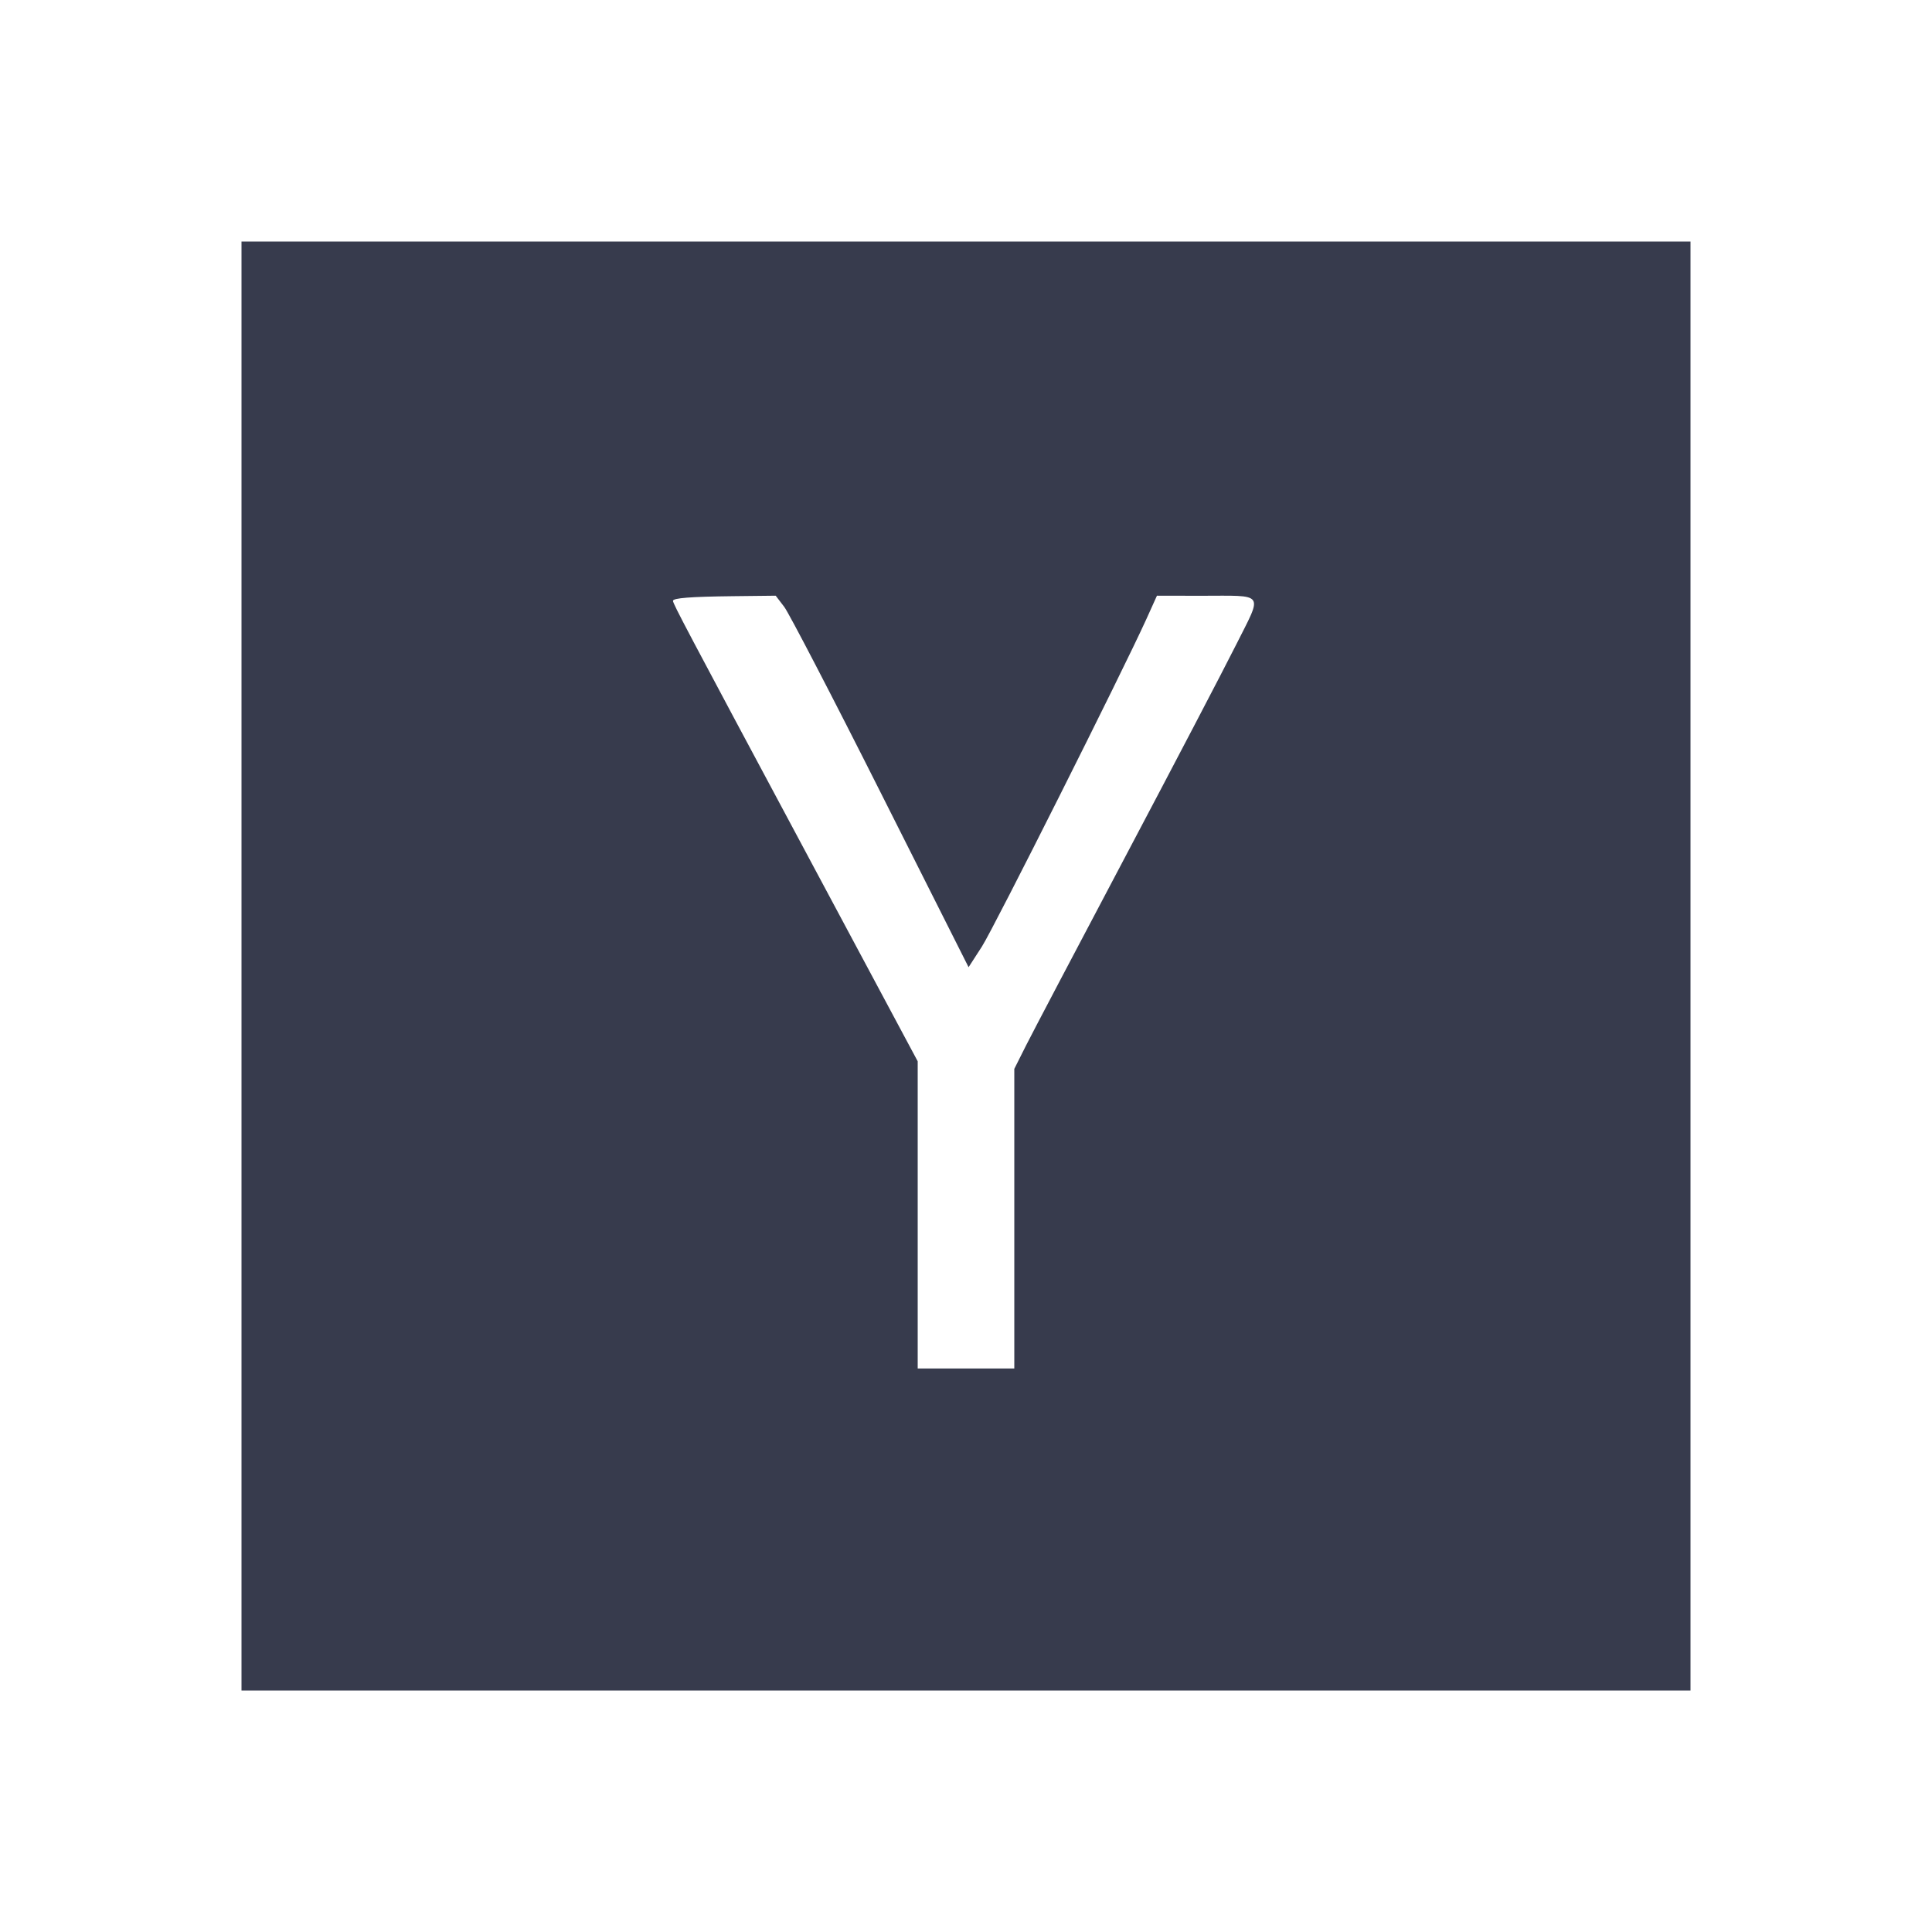
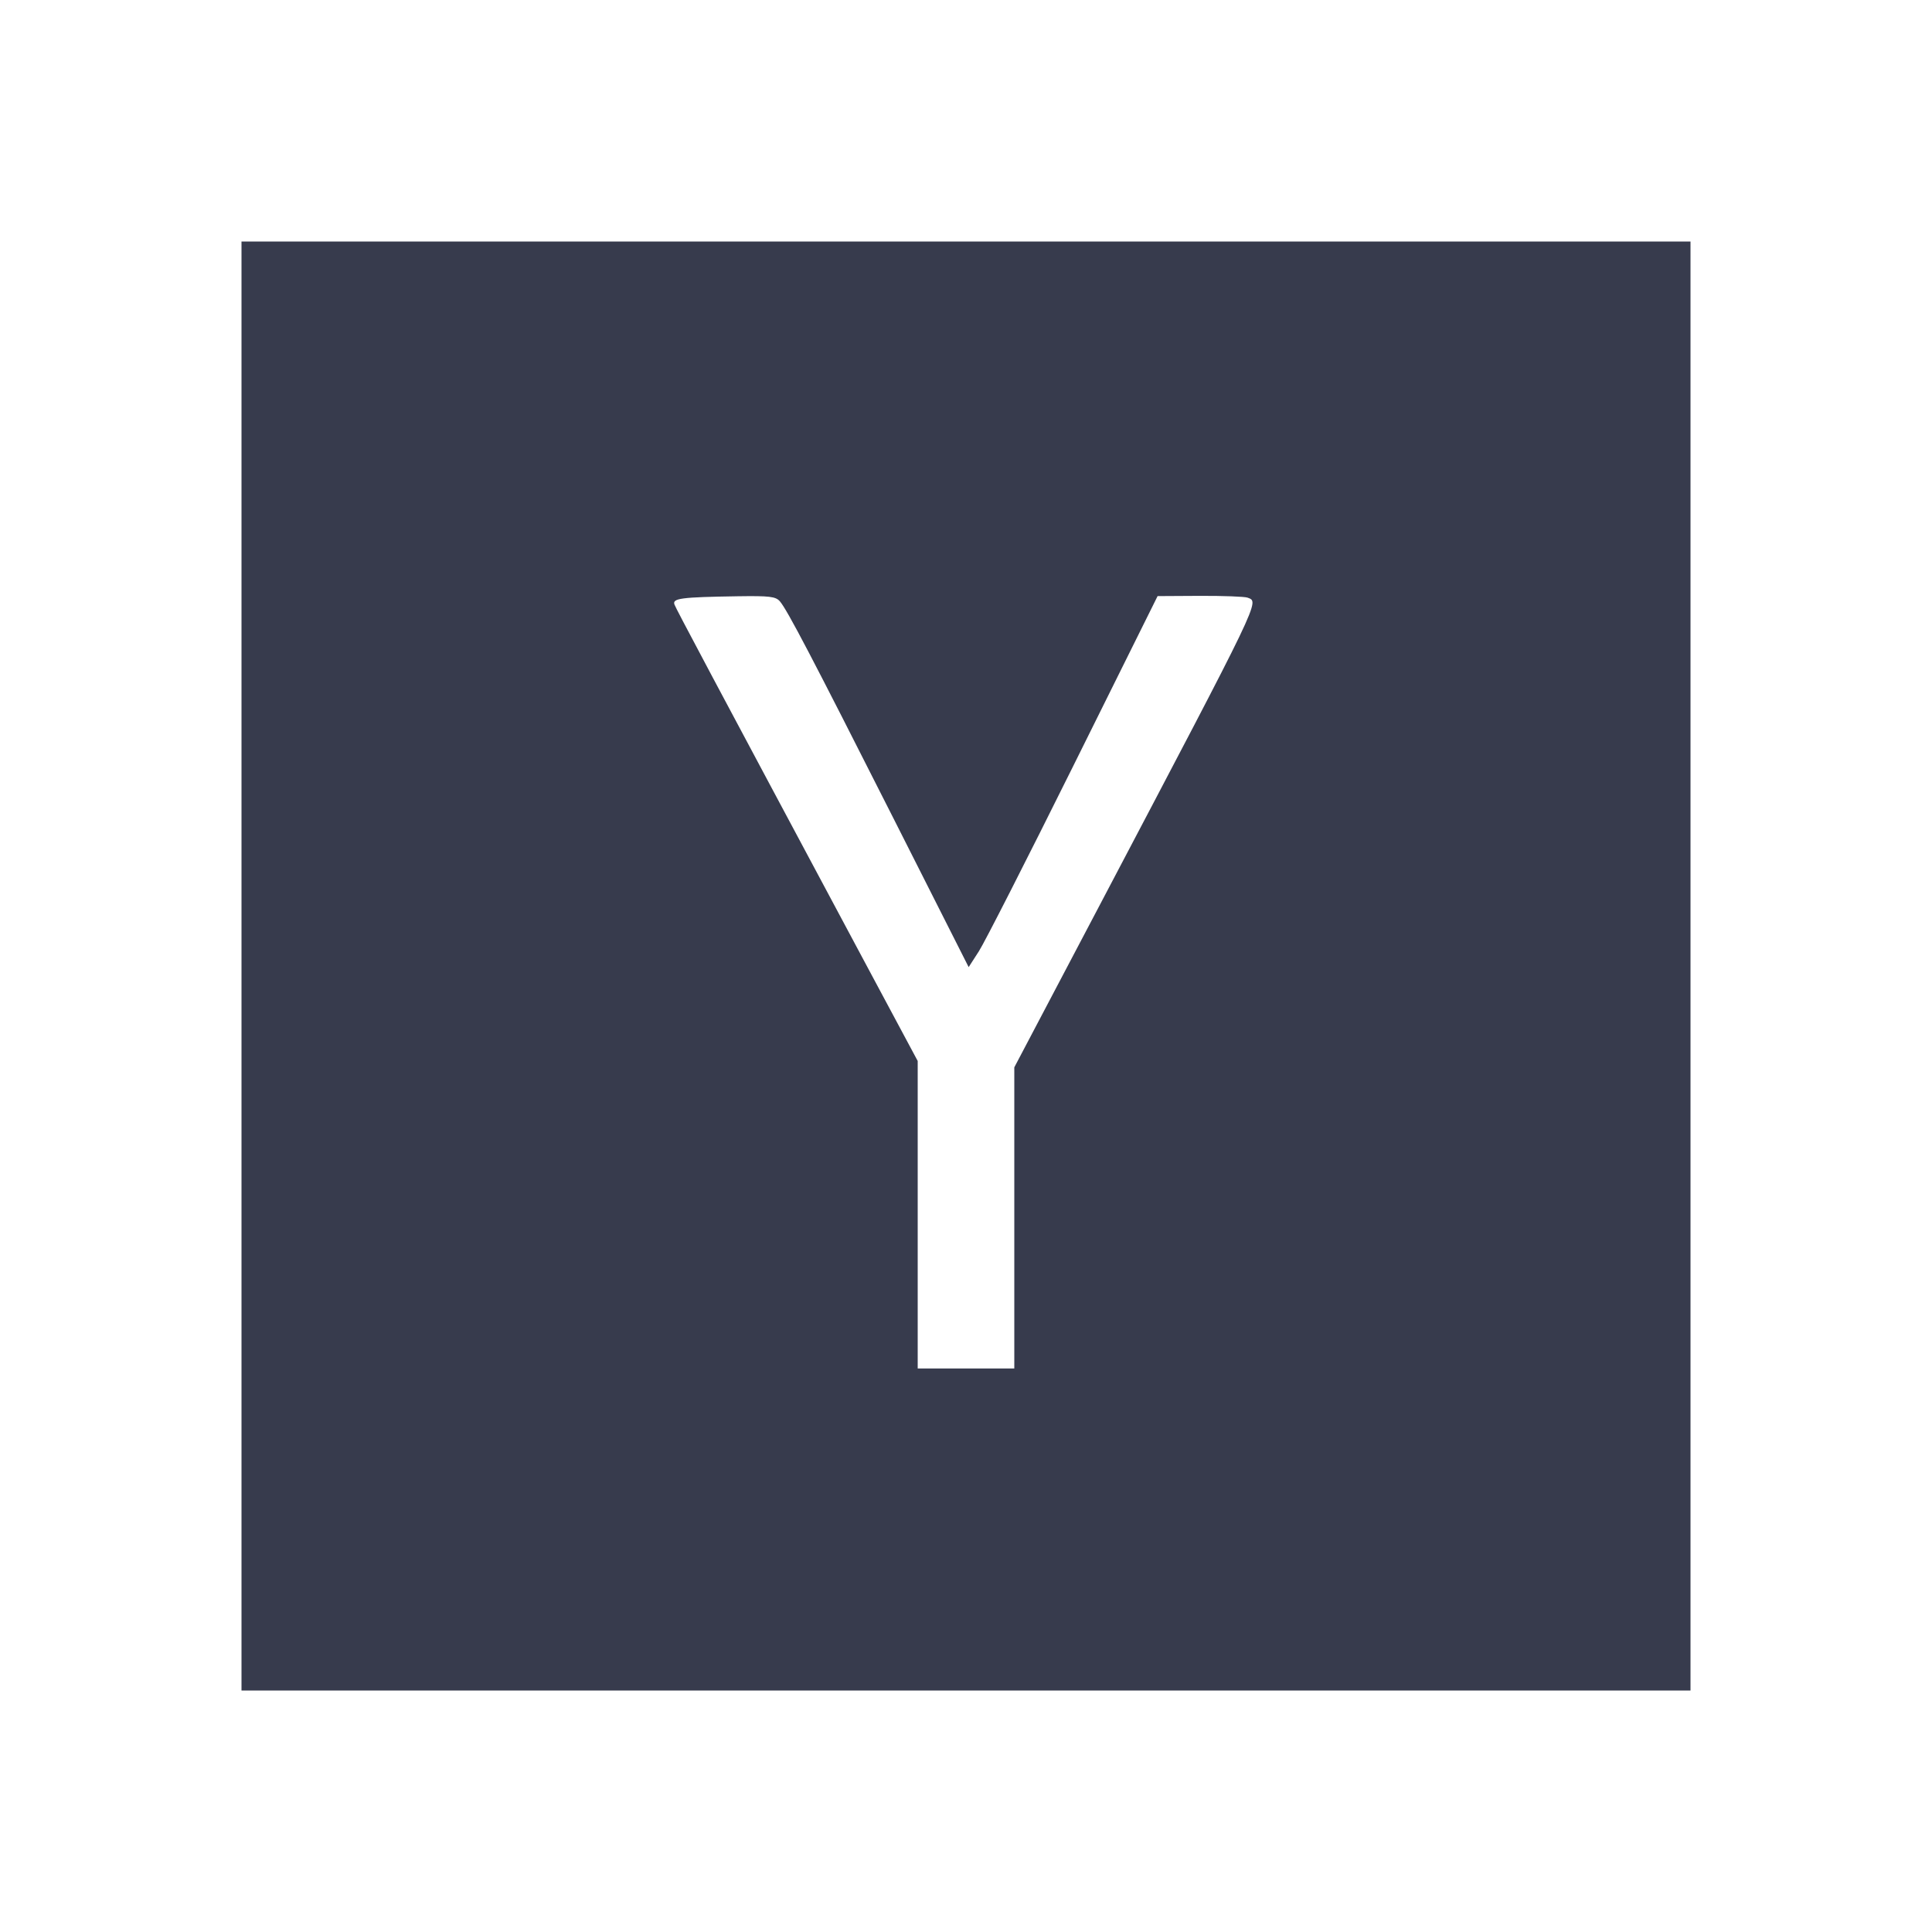
<svg xmlns="http://www.w3.org/2000/svg" width="24" height="24" viewBox="0 0 24 24" fill="none">
-   <path d="M3.000 12.000 L 3.000 21.000 12.000 21.000 L 21.000 21.000 21.000 12.000 L 21.000 3.000 12.000 3.000 L 3.000 3.000 3.000 12.000 M9.743 7.540 C 9.801 7.617,10.341 8.655,10.941 9.848 L 12.032 12.015 12.198 11.758 C 12.350 11.520,13.938 8.357,14.241 7.690 L 14.372 7.400 14.916 7.401 C 15.728 7.401,15.688 7.346,15.353 8.014 C 15.197 8.325,14.579 9.507,13.980 10.640 C 13.381 11.773,12.825 12.830,12.745 12.989 L 12.600 13.278 12.600 15.139 L 12.600 17.000 12.000 17.000 L 11.400 17.000 11.400 15.092 L 11.400 13.184 9.965 10.502 C 8.529 7.819,8.360 7.500,8.360 7.464 C 8.360 7.429,8.578 7.412,9.108 7.406 L 9.636 7.400 9.743 7.540 " fill="#373B4D" stroke="none" fill-rule="evenodd" />
+   <path d="M3.000 12.000 L 3.000 21.000 12.000 21.000 L 21.000 21.000 21.000 12.000 L 21.000 3.000 12.000 3.000 L 3.000 3.000 3.000 12.000 M9.688 7.470 C 9.779 7.576,10.079 8.149,11.100 10.168 L 12.033 12.014 12.160 11.817 C 12.230 11.709,12.758 10.672,13.334 9.512 L 14.380 7.405 14.907 7.402 C 15.196 7.401,15.462 7.411,15.497 7.424 C 15.645 7.481,15.690 7.387,13.663 11.240 L 12.600 13.259 12.600 15.130 L 12.600 17.000 12.000 17.000 L 11.400 17.000 11.400 15.090 L 11.400 13.180 10.736 11.940 C 8.836 8.387,8.402 7.571,8.379 7.511 C 8.348 7.432,8.459 7.418,9.164 7.407 C 9.561 7.401,9.636 7.410,9.688 7.470 " fill="#373B4D" stroke="none" fill-rule="evenodd" />
</svg>
